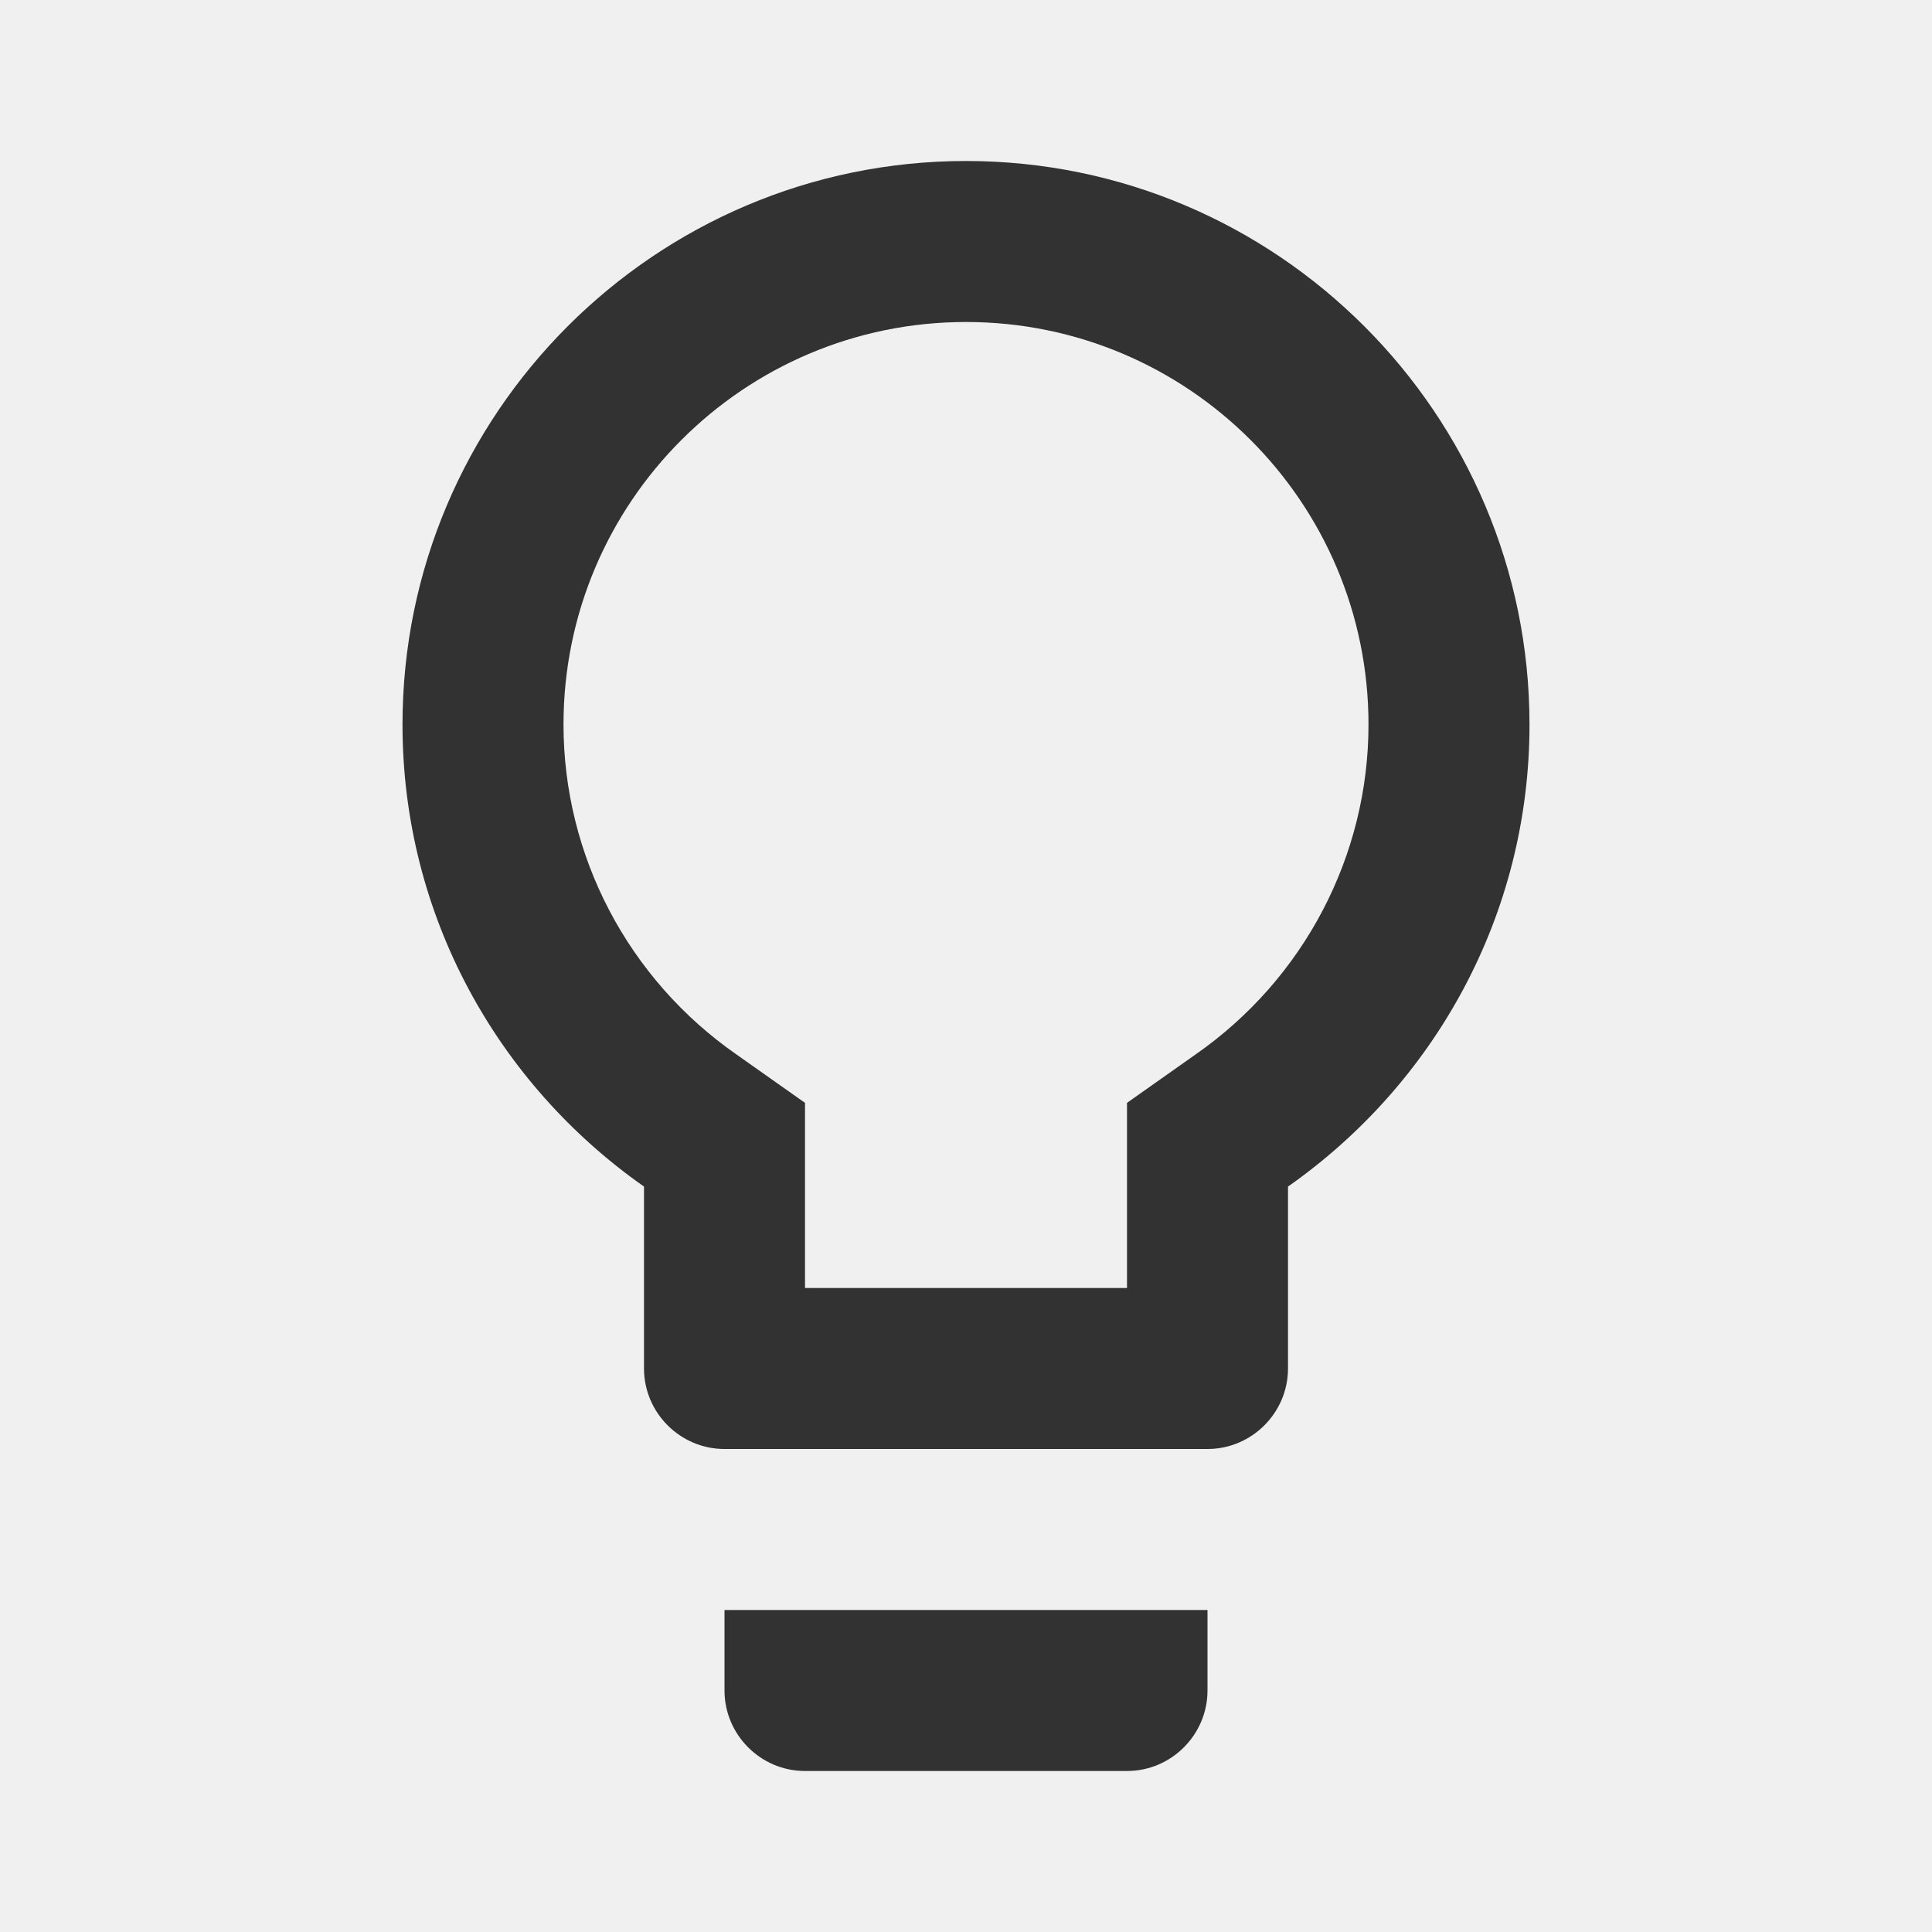
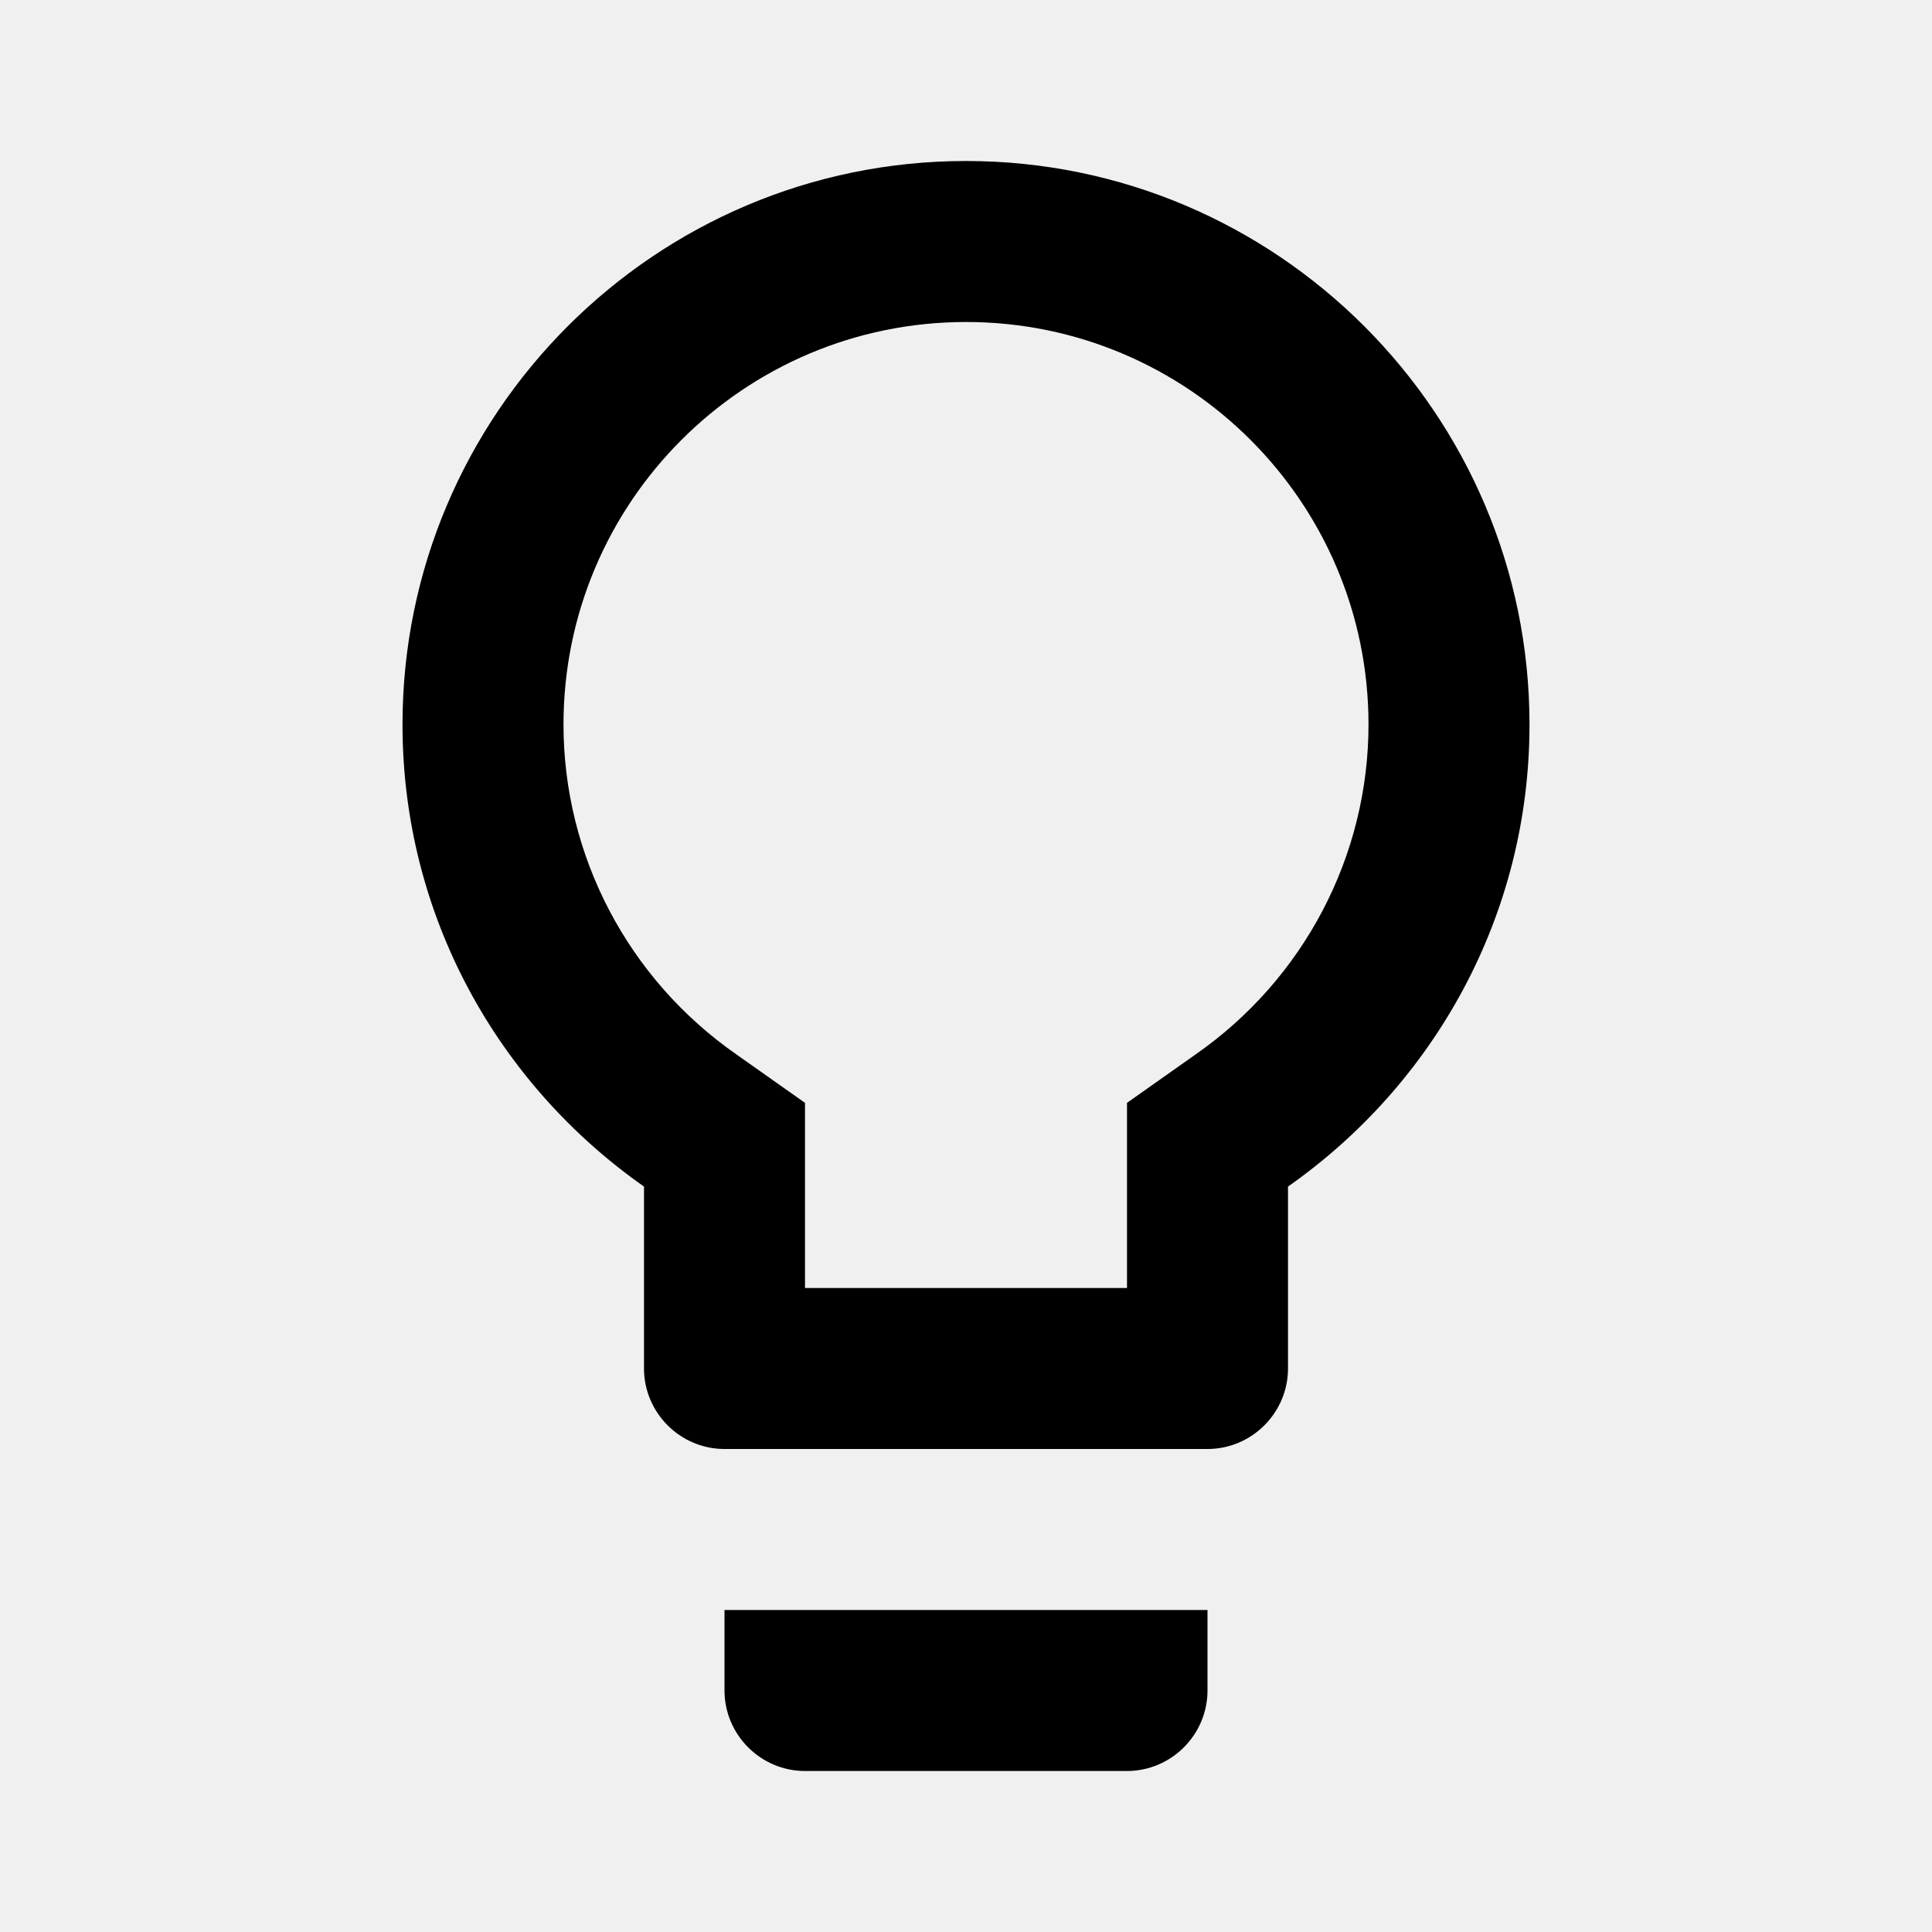
<svg xmlns="http://www.w3.org/2000/svg" width="24" height="24" viewBox="0 0 24 24" fill="none">
  <g clip-path="url(#clip0_6_16068)">
-     <path d="M9 21C9 21.55 9.45 22 10 22H14C14.55 22 15 21.55 15 21V20H9V21ZM12 2C8.14 2 5 5.14 5 9C5 11.38 6.19 13.47 8 14.74V17C8 17.55 8.45 18 9 18H15C15.55 18 16 17.55 16 17V14.74C17.81 13.47 19 11.38 19 9C19 5.14 15.86 2 12 2ZM14.85 13.1L14 13.7V16H10V13.7L9.15 13.1C7.8 12.16 7 10.63 7 9C7 6.24 9.24 4 12 4C14.76 4 17 6.24 17 9C17 10.63 16.2 12.16 14.85 13.1Z" fill="#323232" />
+     <path d="M9 21C9 21.55 9.45 22 10 22H14C14.55 22 15 21.55 15 21V20H9V21ZM12 2C8.14 2 5 5.14 5 9C5 11.38 6.19 13.47 8 14.74V17C8 17.55 8.45 18 9 18H15C15.55 18 16 17.55 16 17V14.74C17.81 13.47 19 11.38 19 9C19 5.14 15.86 2 12 2ZM14.85 13.1L14 13.7V16H10V13.7L9.15 13.1C7.8 12.16 7 10.63 7 9C7 6.24 9.24 4 12 4C14.76 4 17 6.24 17 9C17 10.63 16.2 12.16 14.85 13.1Z" fill="currentColor" />
  </g>
  <defs>
    <clipPath id="clip0_6_16068">
      <rect width="24" height="24" fill="white" />
    </clipPath>
  </defs>
</svg>
